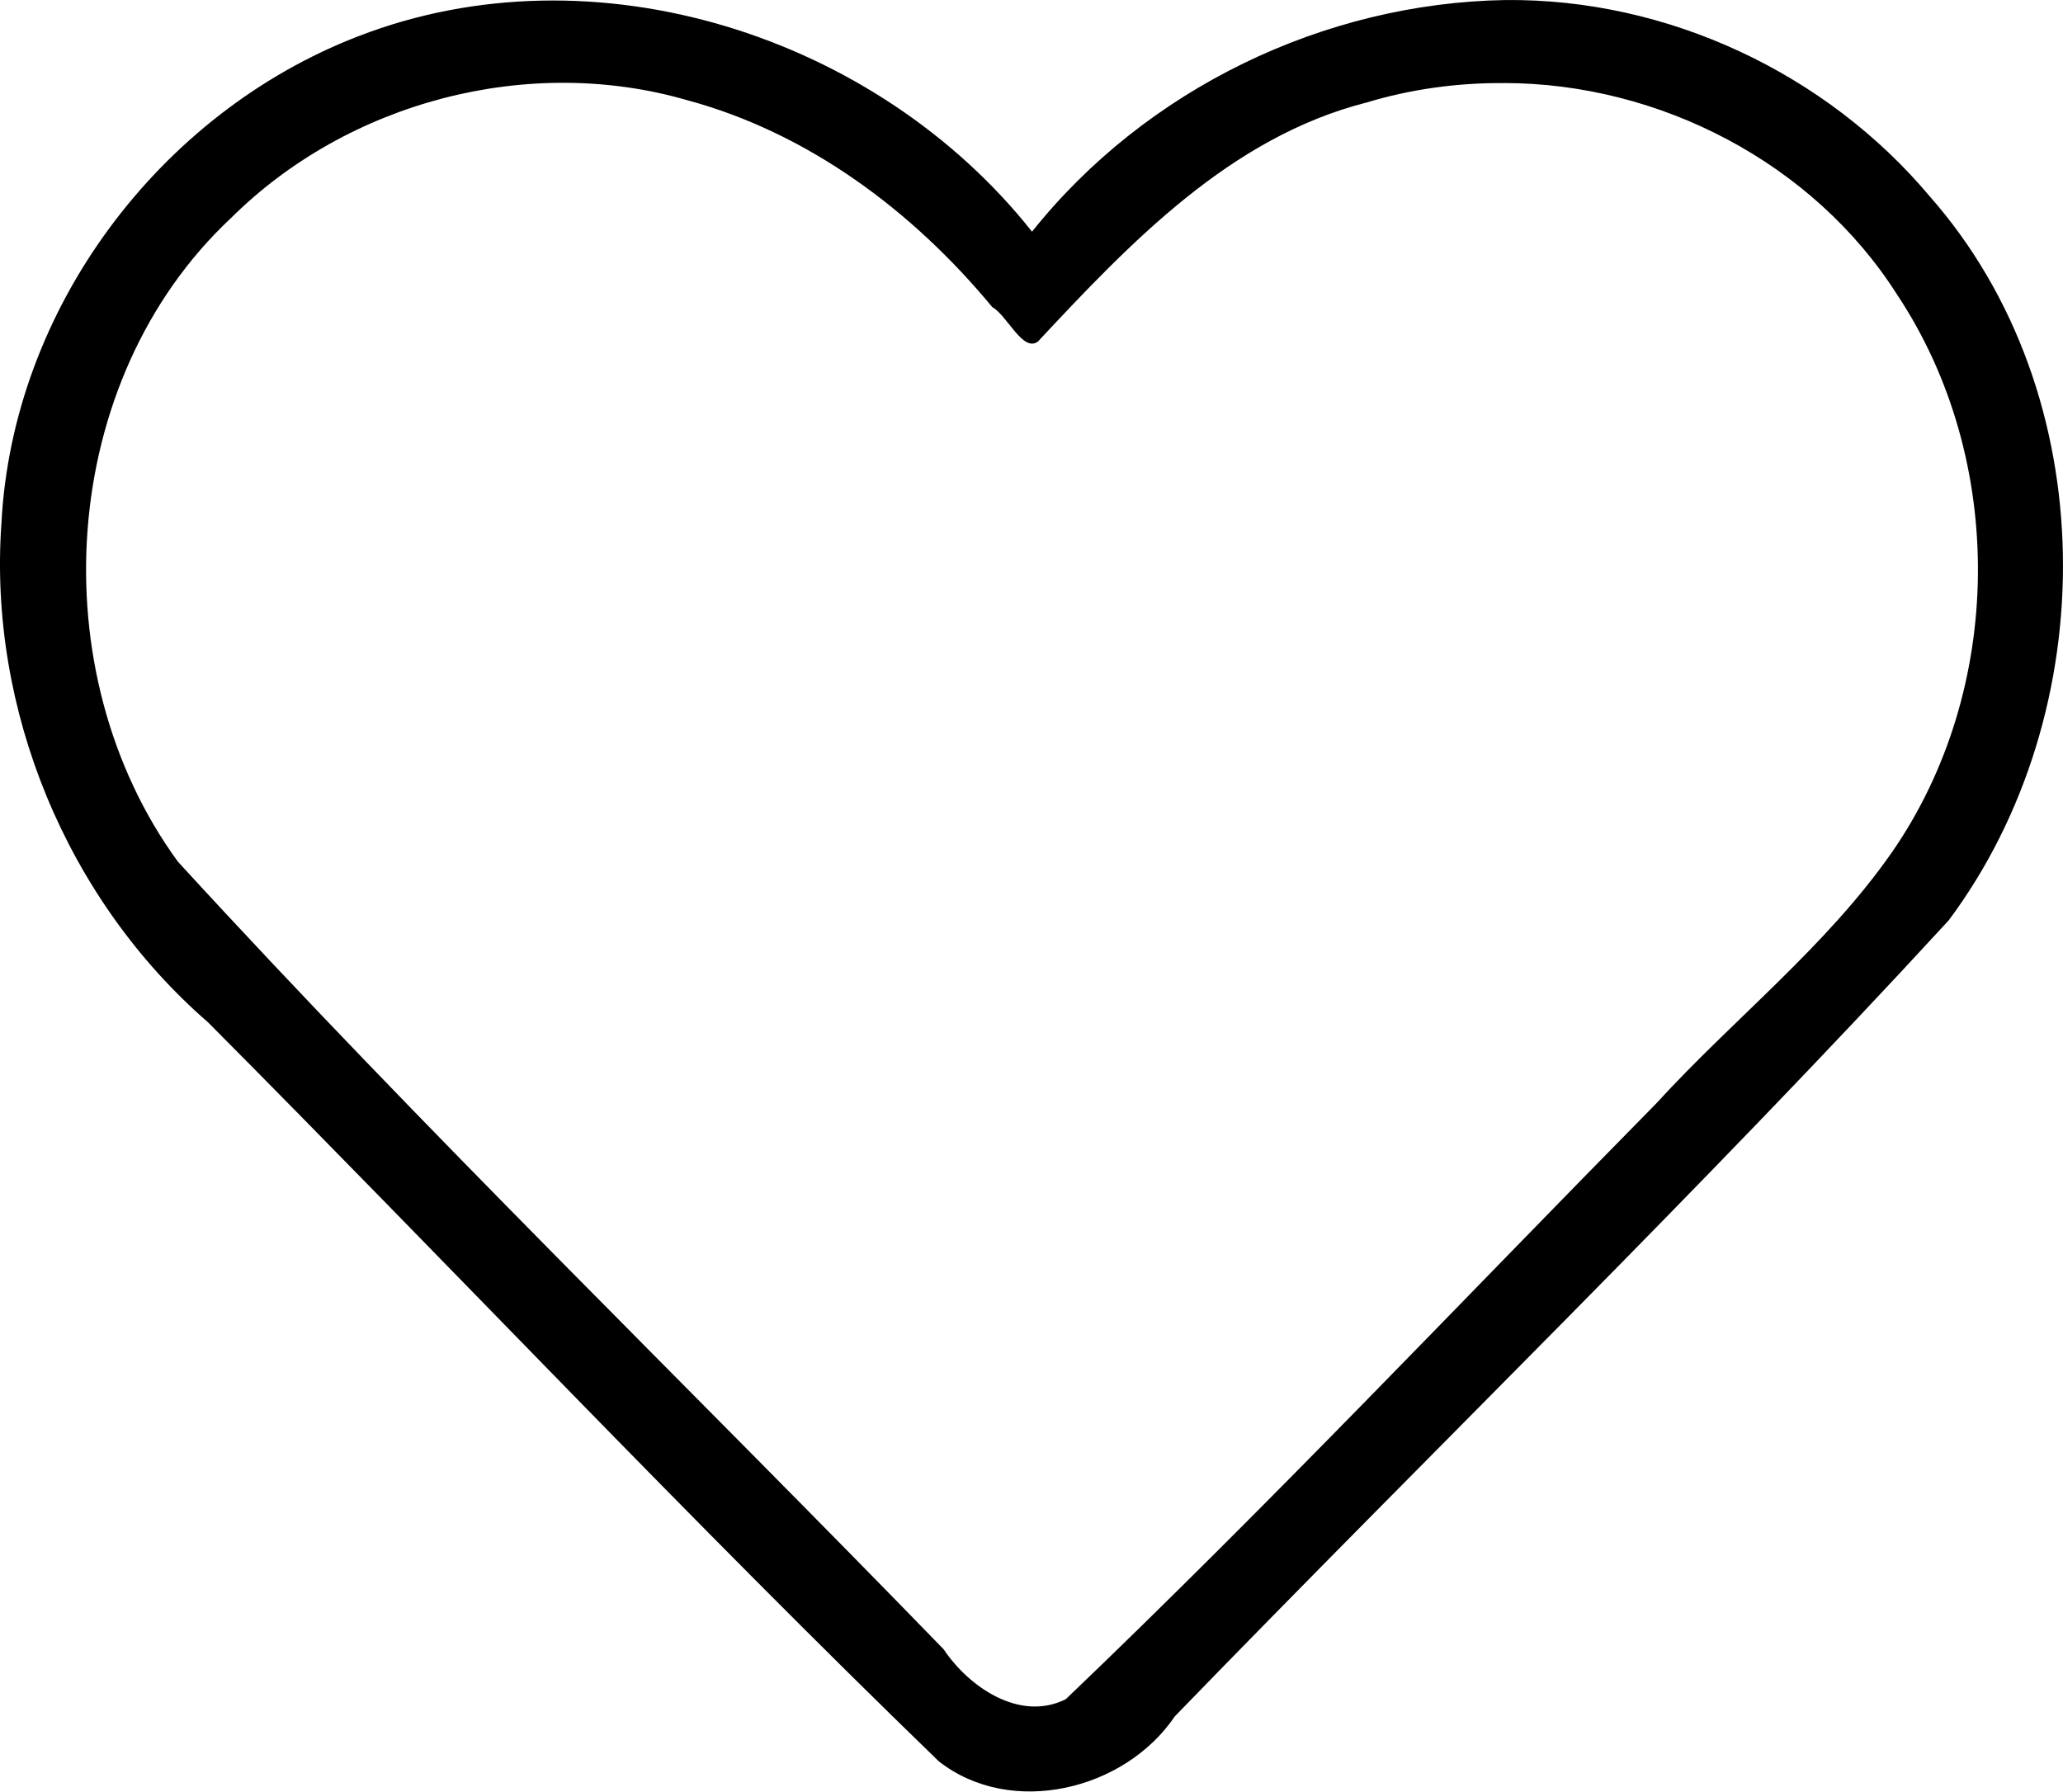
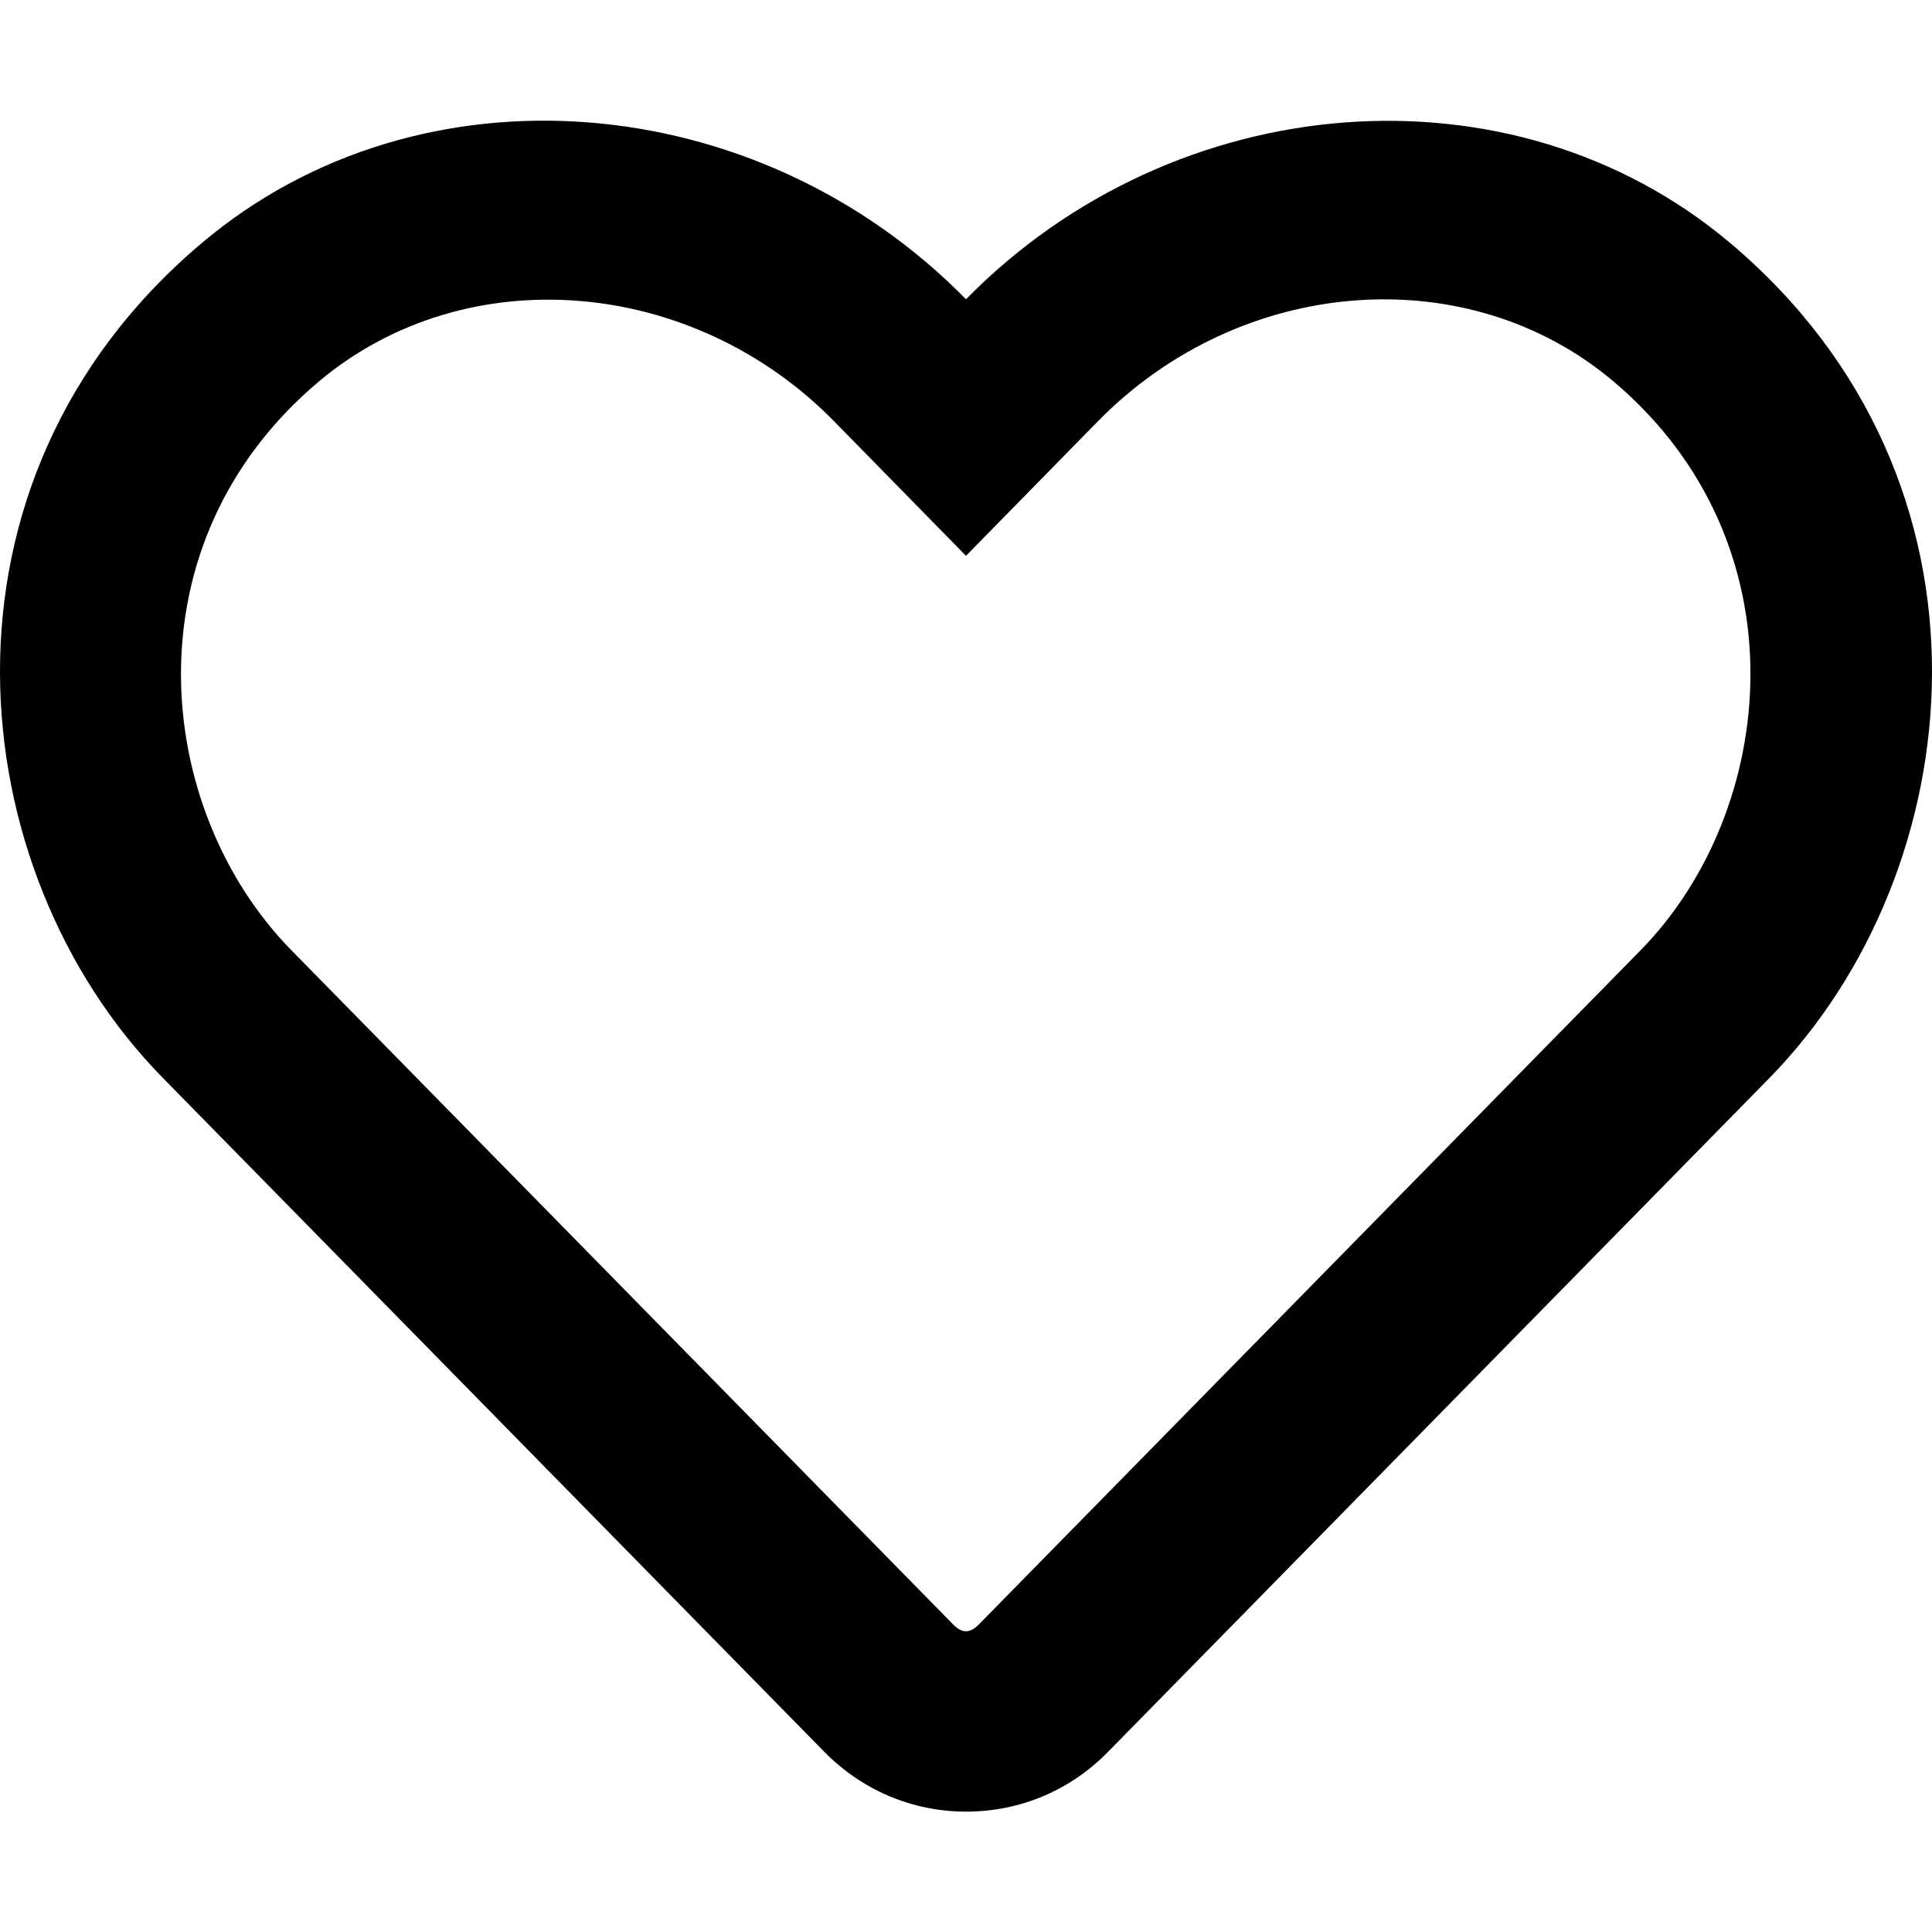
- <svg xmlns="http://www.w3.org/2000/svg" aria-hidden="true" focusable="false" data-prefix="far" data-icon="heart" class="svg-inline--fa fa-heart fa-w-16" role="img" viewBox="0 0 50 43.428" version="1.1" id="svg4" width="50" height="43.428">
-   <defs id="defs8" />
-   <path style="fill:#000000;fill-opacity:1;stroke:none;stroke-width:0.103" d="M 36.49,8.7656281e-4 C 32.086,0.072 27.767,2.159 25.013,5.616 21.254,0.87 14.409,-1.341 8.684,0.879 3.853,2.742 0.299,7.497 0.034,12.694 c -0.316,4.51 1.579,9.11 5.01,12.09 5.921,5.954 11.679,12.071 17.71,17.913 1.755,1.373 4.511,0.697 5.718,-1.089 6.242,-6.444 12.689,-12.694 18.759,-19.299 C 50.995,17.258 50.997,9.561 46.772,4.762 44.261,1.77 40.412,-0.038 36.49,8.7656281e-4 Z M 36.455,2.013 c 3.762,0.003 7.493,1.933 9.523,5.127 2.657,3.997 2.611,9.572 -0.124,13.52 -1.602,2.298 -3.841,4.039 -5.719,6.096 -4.753,4.825 -9.409,9.756 -14.304,14.434 -1.11,0.557 -2.346,-0.291 -2.96,-1.209 C 16.692,33.61 10.306,27.433 4.311,20.887 0.96,16.29 1.399,9.216 5.598,5.286 c 2.835,-2.819 7.197,-3.972 11.048,-2.86 2.943,0.792 5.48,2.692 7.403,5.018 0.367,0.206 0.742,1.107 1.107,0.835 2.24,-2.398 4.67,-4.957 7.965,-5.794 1.079,-0.326 2.208,-0.48 3.334,-0.471 z" id="path2" />
+ <svg xmlns="http://www.w3.org/2000/svg" aria-hidden="true" focusable="false" data-prefix="far" data-icon="heart" class="svg-inline--fa fa-heart fa-w-16" role="img" viewBox="0 0 512 512">
+   <path fill="currentColor" d="M458.4 64.3C400.6 15.7 311.3 23 256 79.3 200.7 23 111.4 15.6 53.6 64.3-21.6 127.6-10.6 230.8 43 285.5l175.4 178.7c10 10.2 23.4 15.9 37.6 15.9 14.3 0 27.6-5.6 37.6-15.8L469 285.6c53.5-54.7 64.7-157.9-10.6-221.3zm-23.6 187.5L259.4 430.5c-2.4 2.4-4.4 2.4-6.8 0L77.2 251.8c-36.5-37.2-43.9-107.6 7.3-150.7 38.9-32.7 98.9-27.8 136.5 10.5l35 35.7 35-35.7c37.8-38.5 97.8-43.2 136.5-10.6 51.1 43.1 43.5 113.9 7.3 150.8z" />
</svg>
